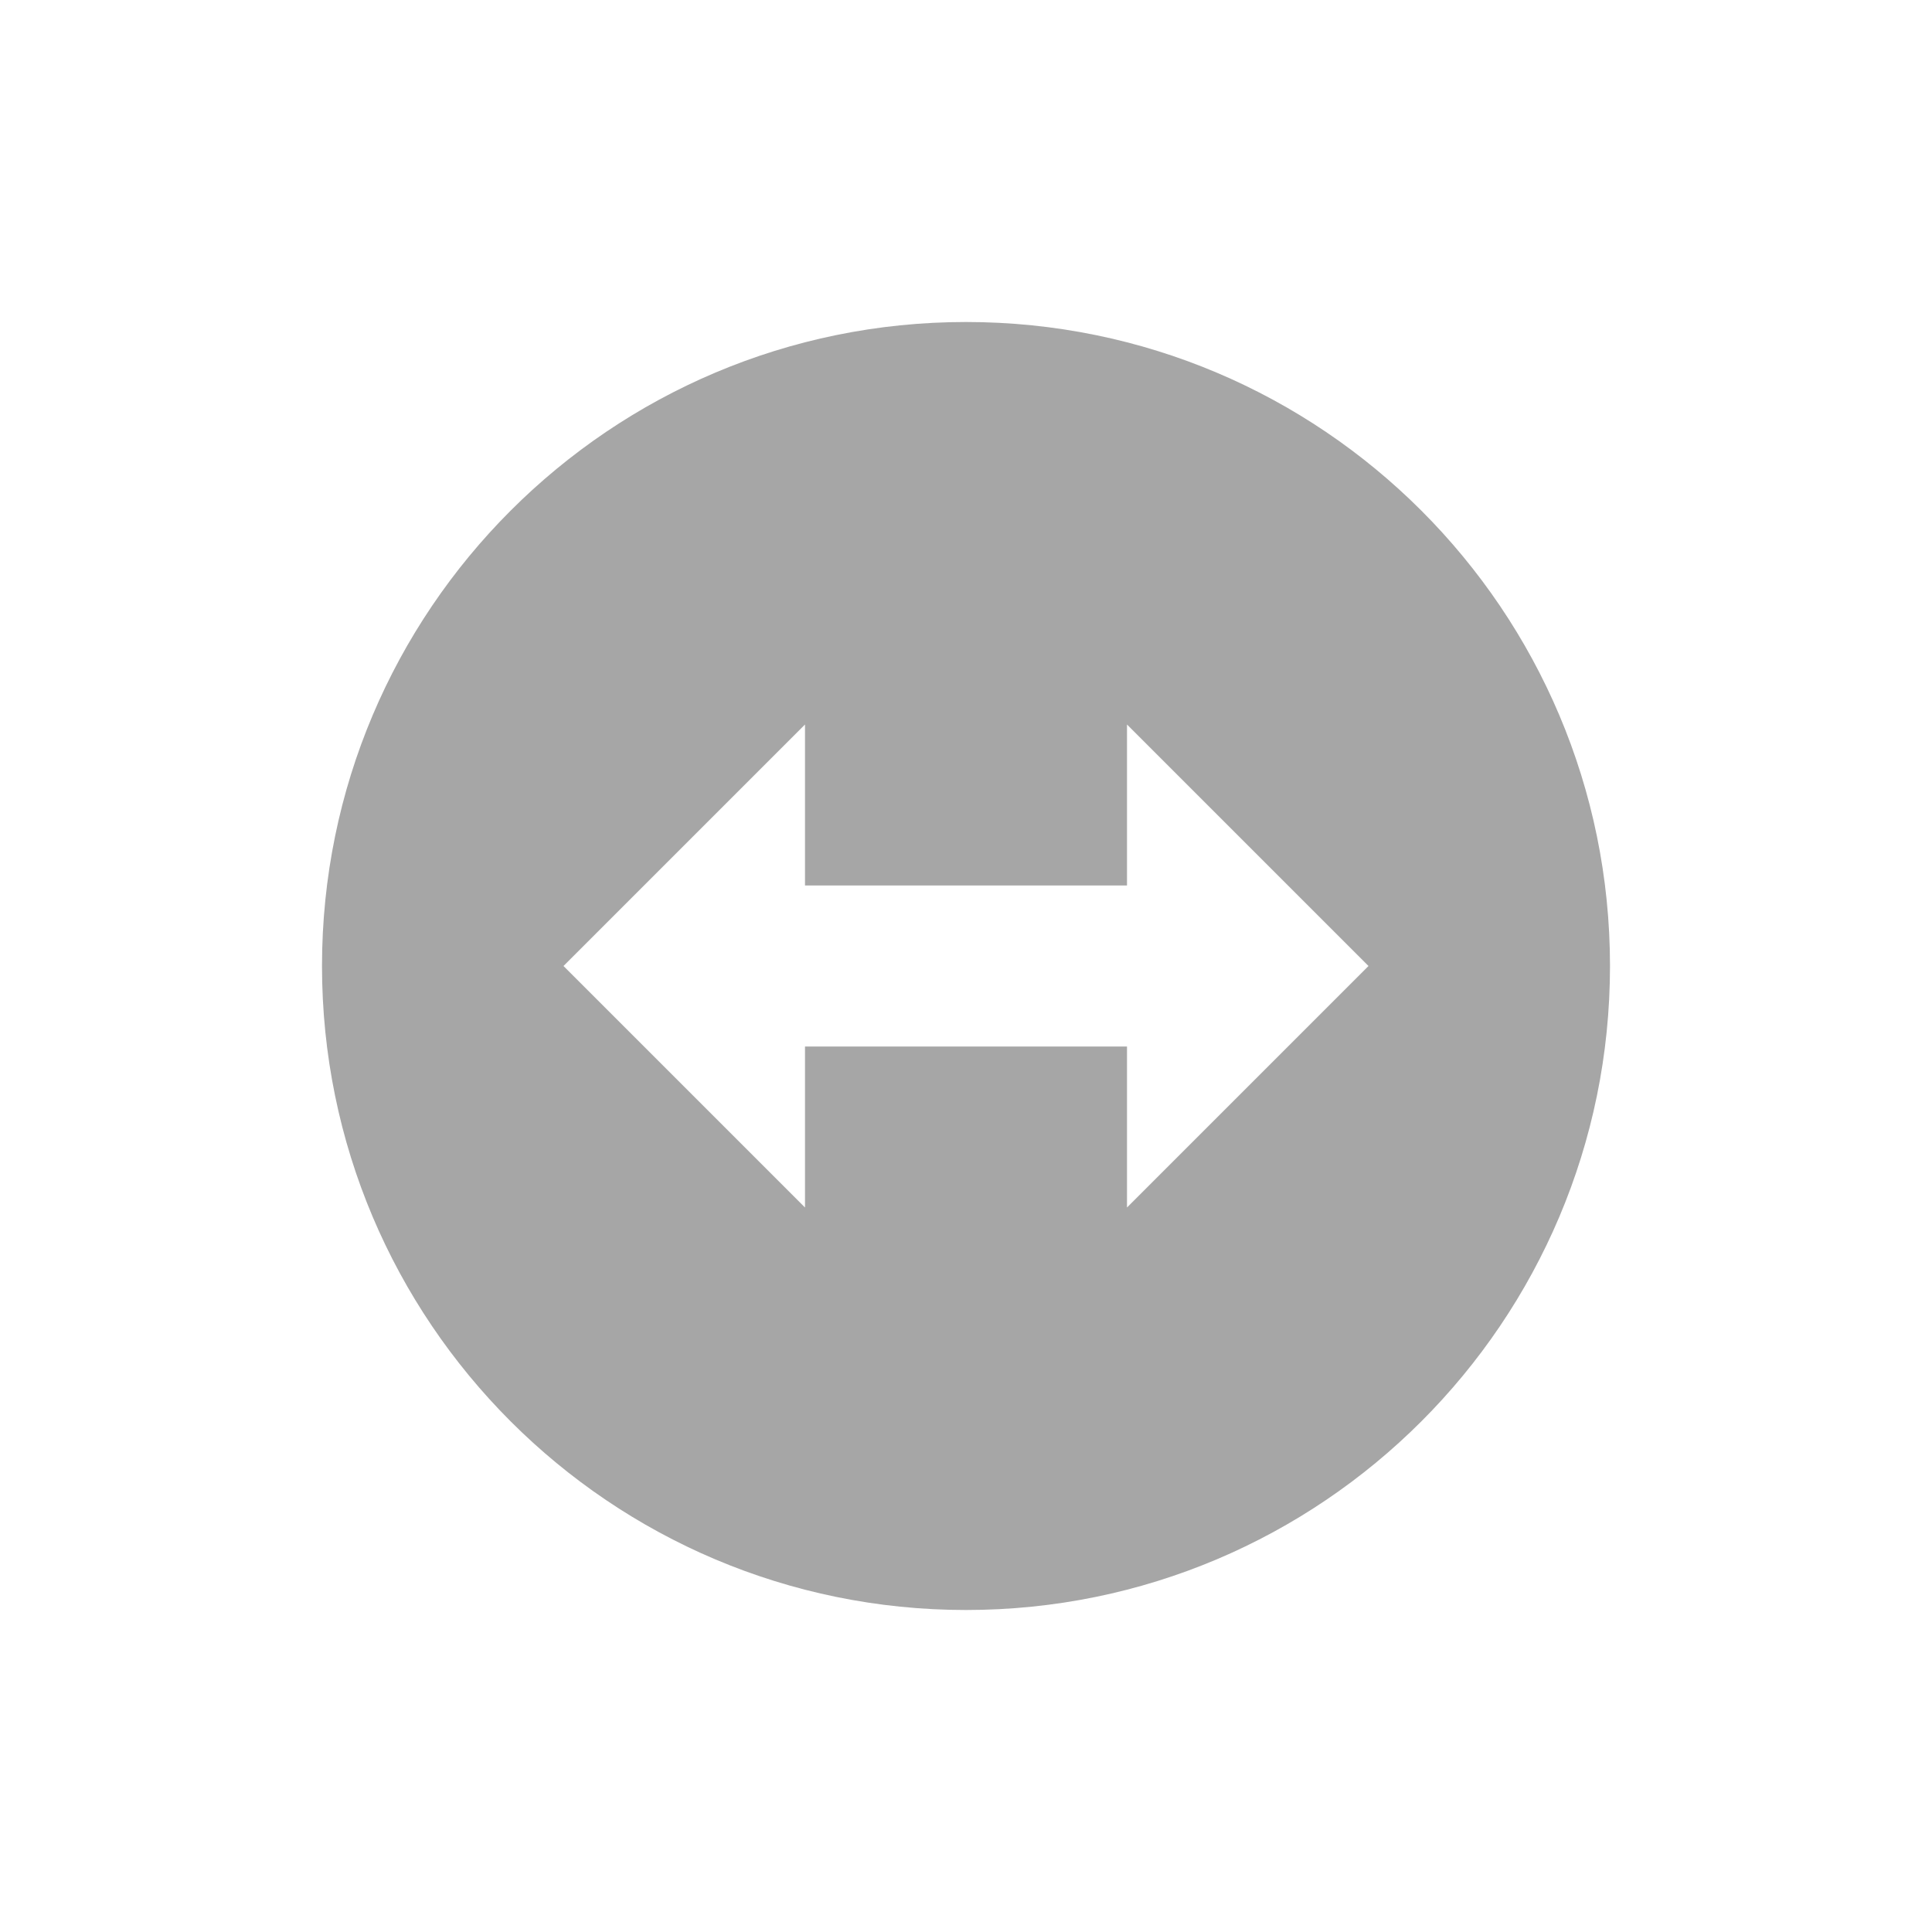
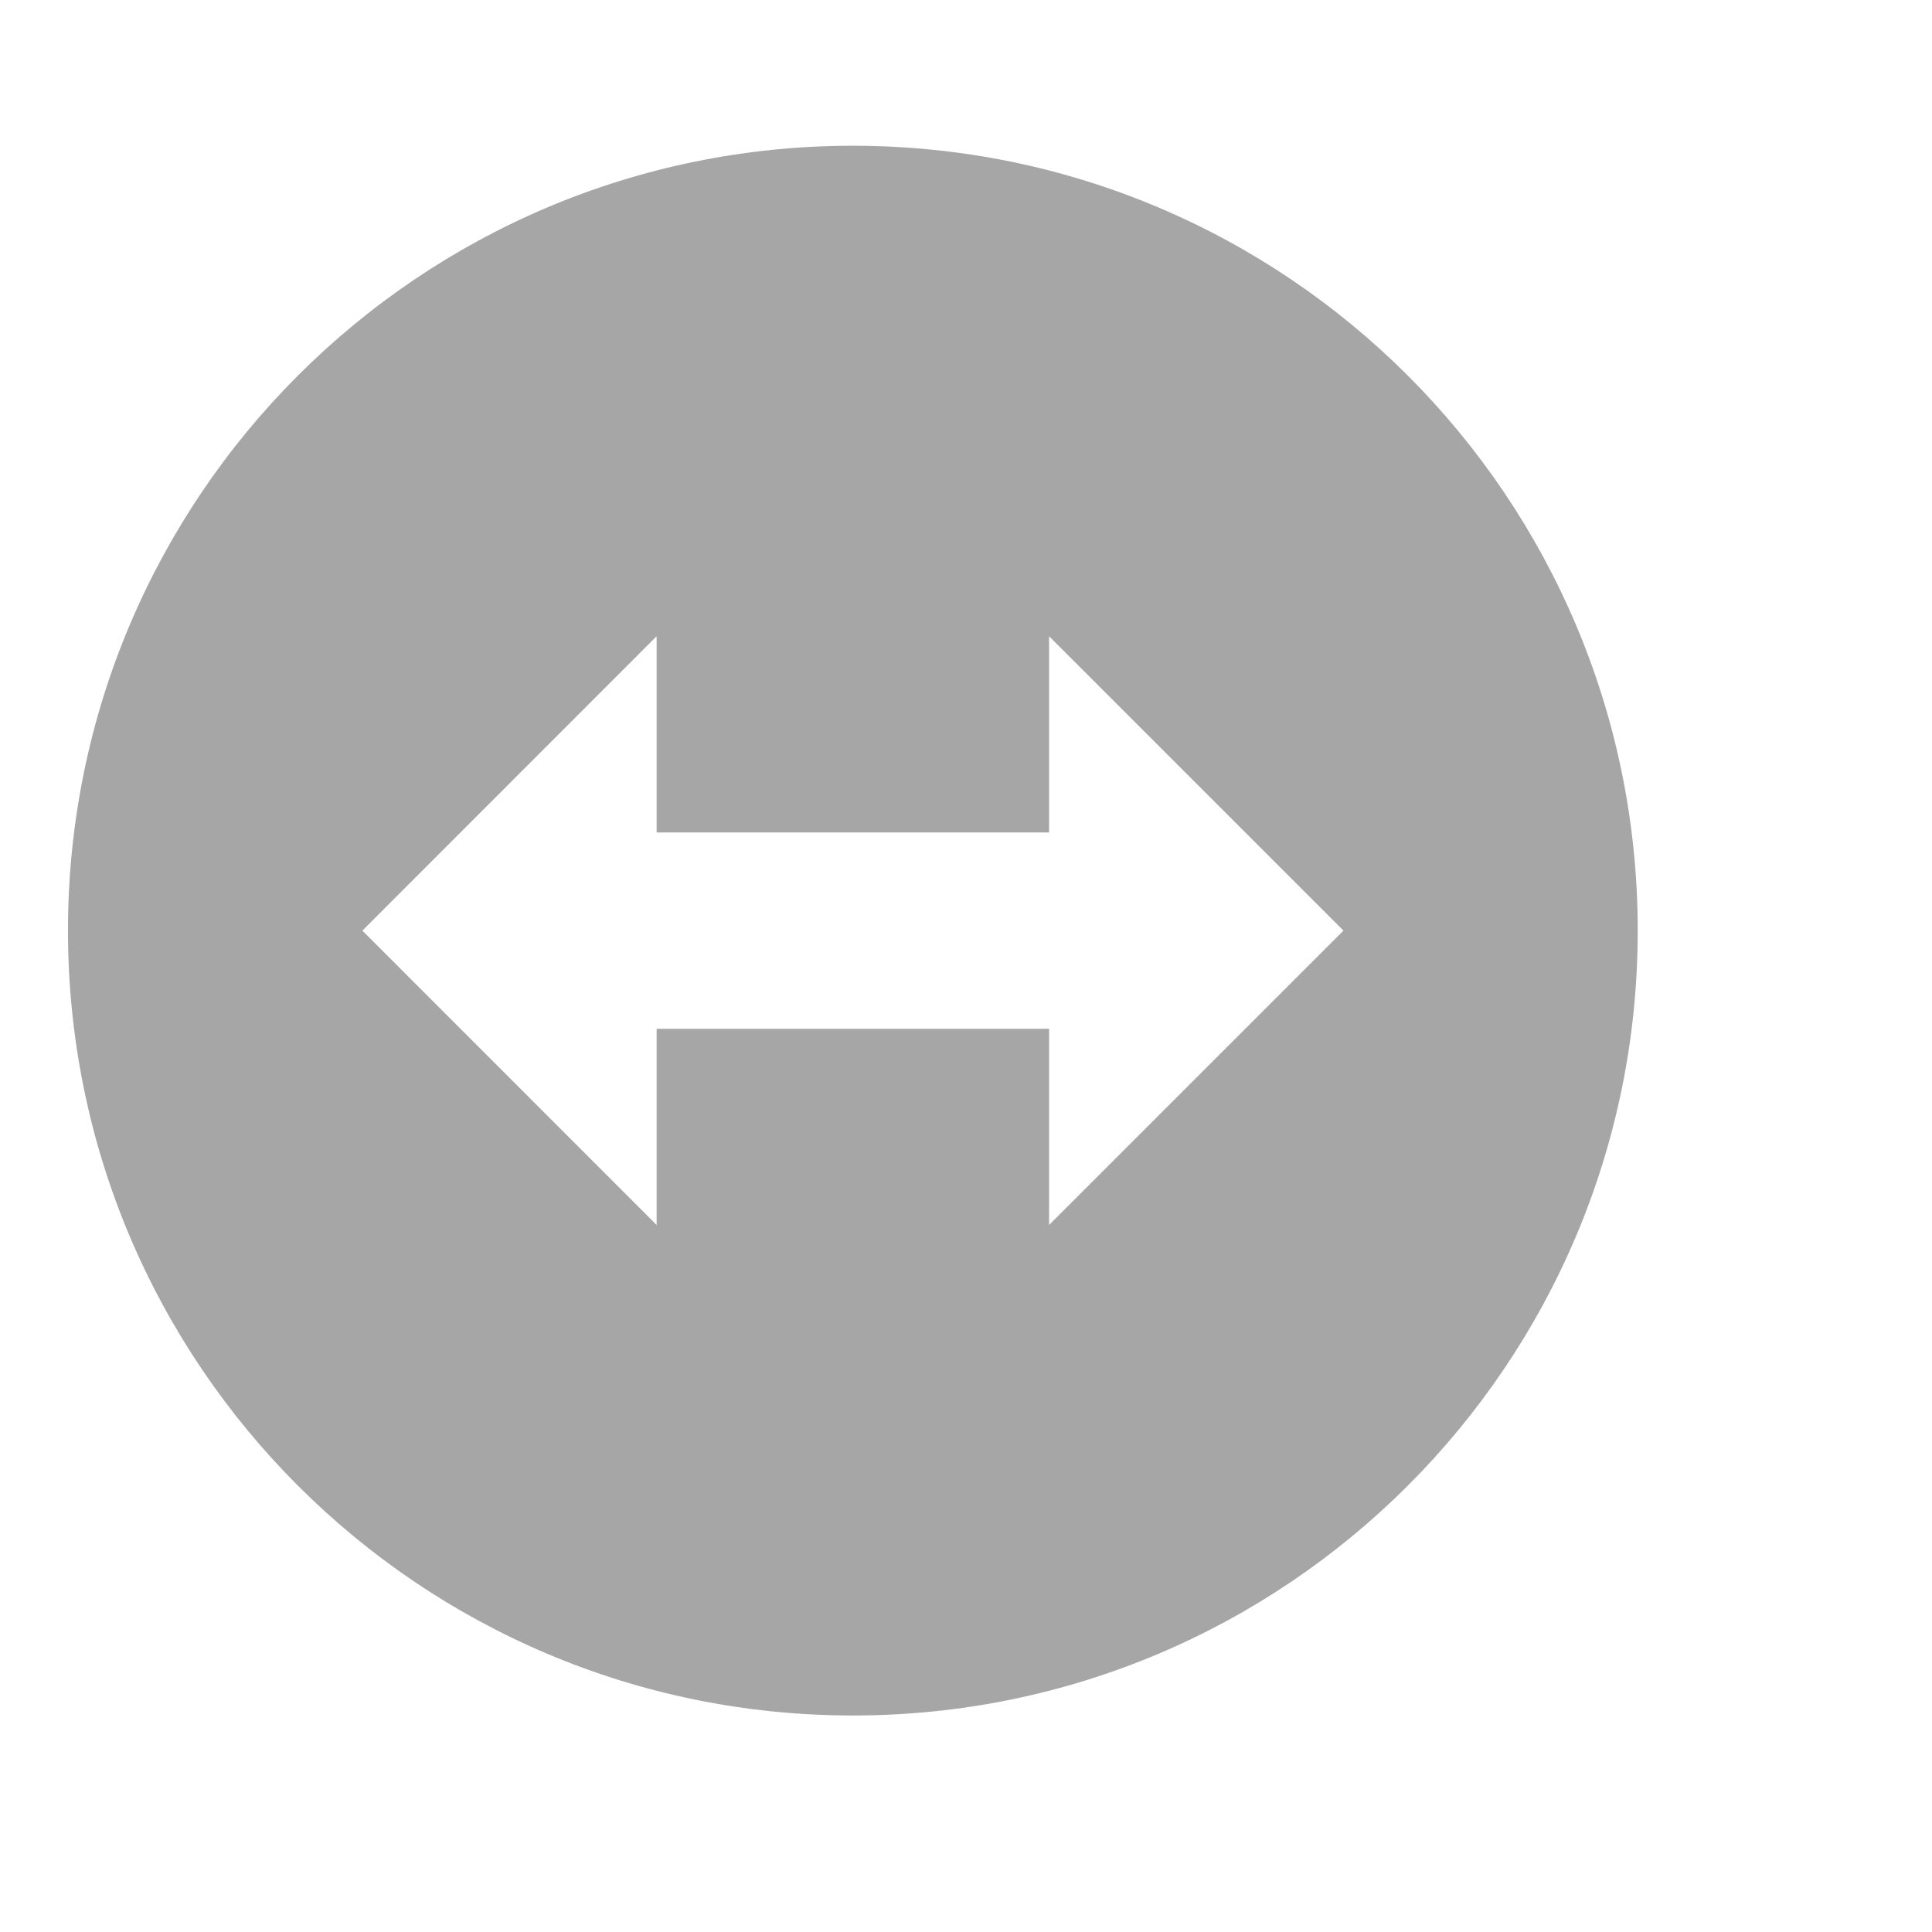
- <svg xmlns="http://www.w3.org/2000/svg" width="24" height="24" version="1.1" id="svg10574">
+ <svg xmlns="http://www.w3.org/2000/svg" width="16" height="16" version="1.1" id="svg10574">
  <defs id="defs10568">
    <style id="current-color-scheme" type="text/css">
   .ColorScheme-Text { color:#dfdfdf; } .ColorScheme-Highlight { color:#4285f4; } .ColorScheme-NeutralText { color:#ff9800; } .ColorScheme-PositiveText { color:#4caf50; } .ColorScheme-NegativeText { color:#f44336; }
  </style>
  </defs>
-   <g id="g10572" style="fill:#000000">
-     <path style="opacity:0.35;fill:#000000" class="ColorScheme-Text" d="m 12,4 c -4.418,-10e-8 -8,3.582 -8,8 -10e-8,4.418 3.582,8 8,8 4.418,0 8,-3.582 8,-8 0,-4.418 -3.582,-8 -8,-8 z m -2,5 0,2 4,0 0,-2 3,3 -3,3 0,-2 -4,0 0,2 -3,-3 z" id="path10570" />
-   </g>
+   <path style="opacity:0.35;fill:#000000;stroke-width:0.812" class="ColorScheme-Text" d="m 7.063,1.207 c -3.59,-1e-7 -6.5,2.91 -6.5,6.5 -10e-8,3.59 2.91,6.5 6.5,6.5 3.59,0 6.5,-2.91 6.5,-6.5 0,-3.59 -2.91,-6.5 -6.5,-6.5 z M 5.438,5.269 v 1.625 h 3.25 V 5.269 L 11.126,7.707 8.688,10.145 v -1.625 h -3.25 v 1.625 L 3.001,7.707 Z" id="path10570" />
</svg>
